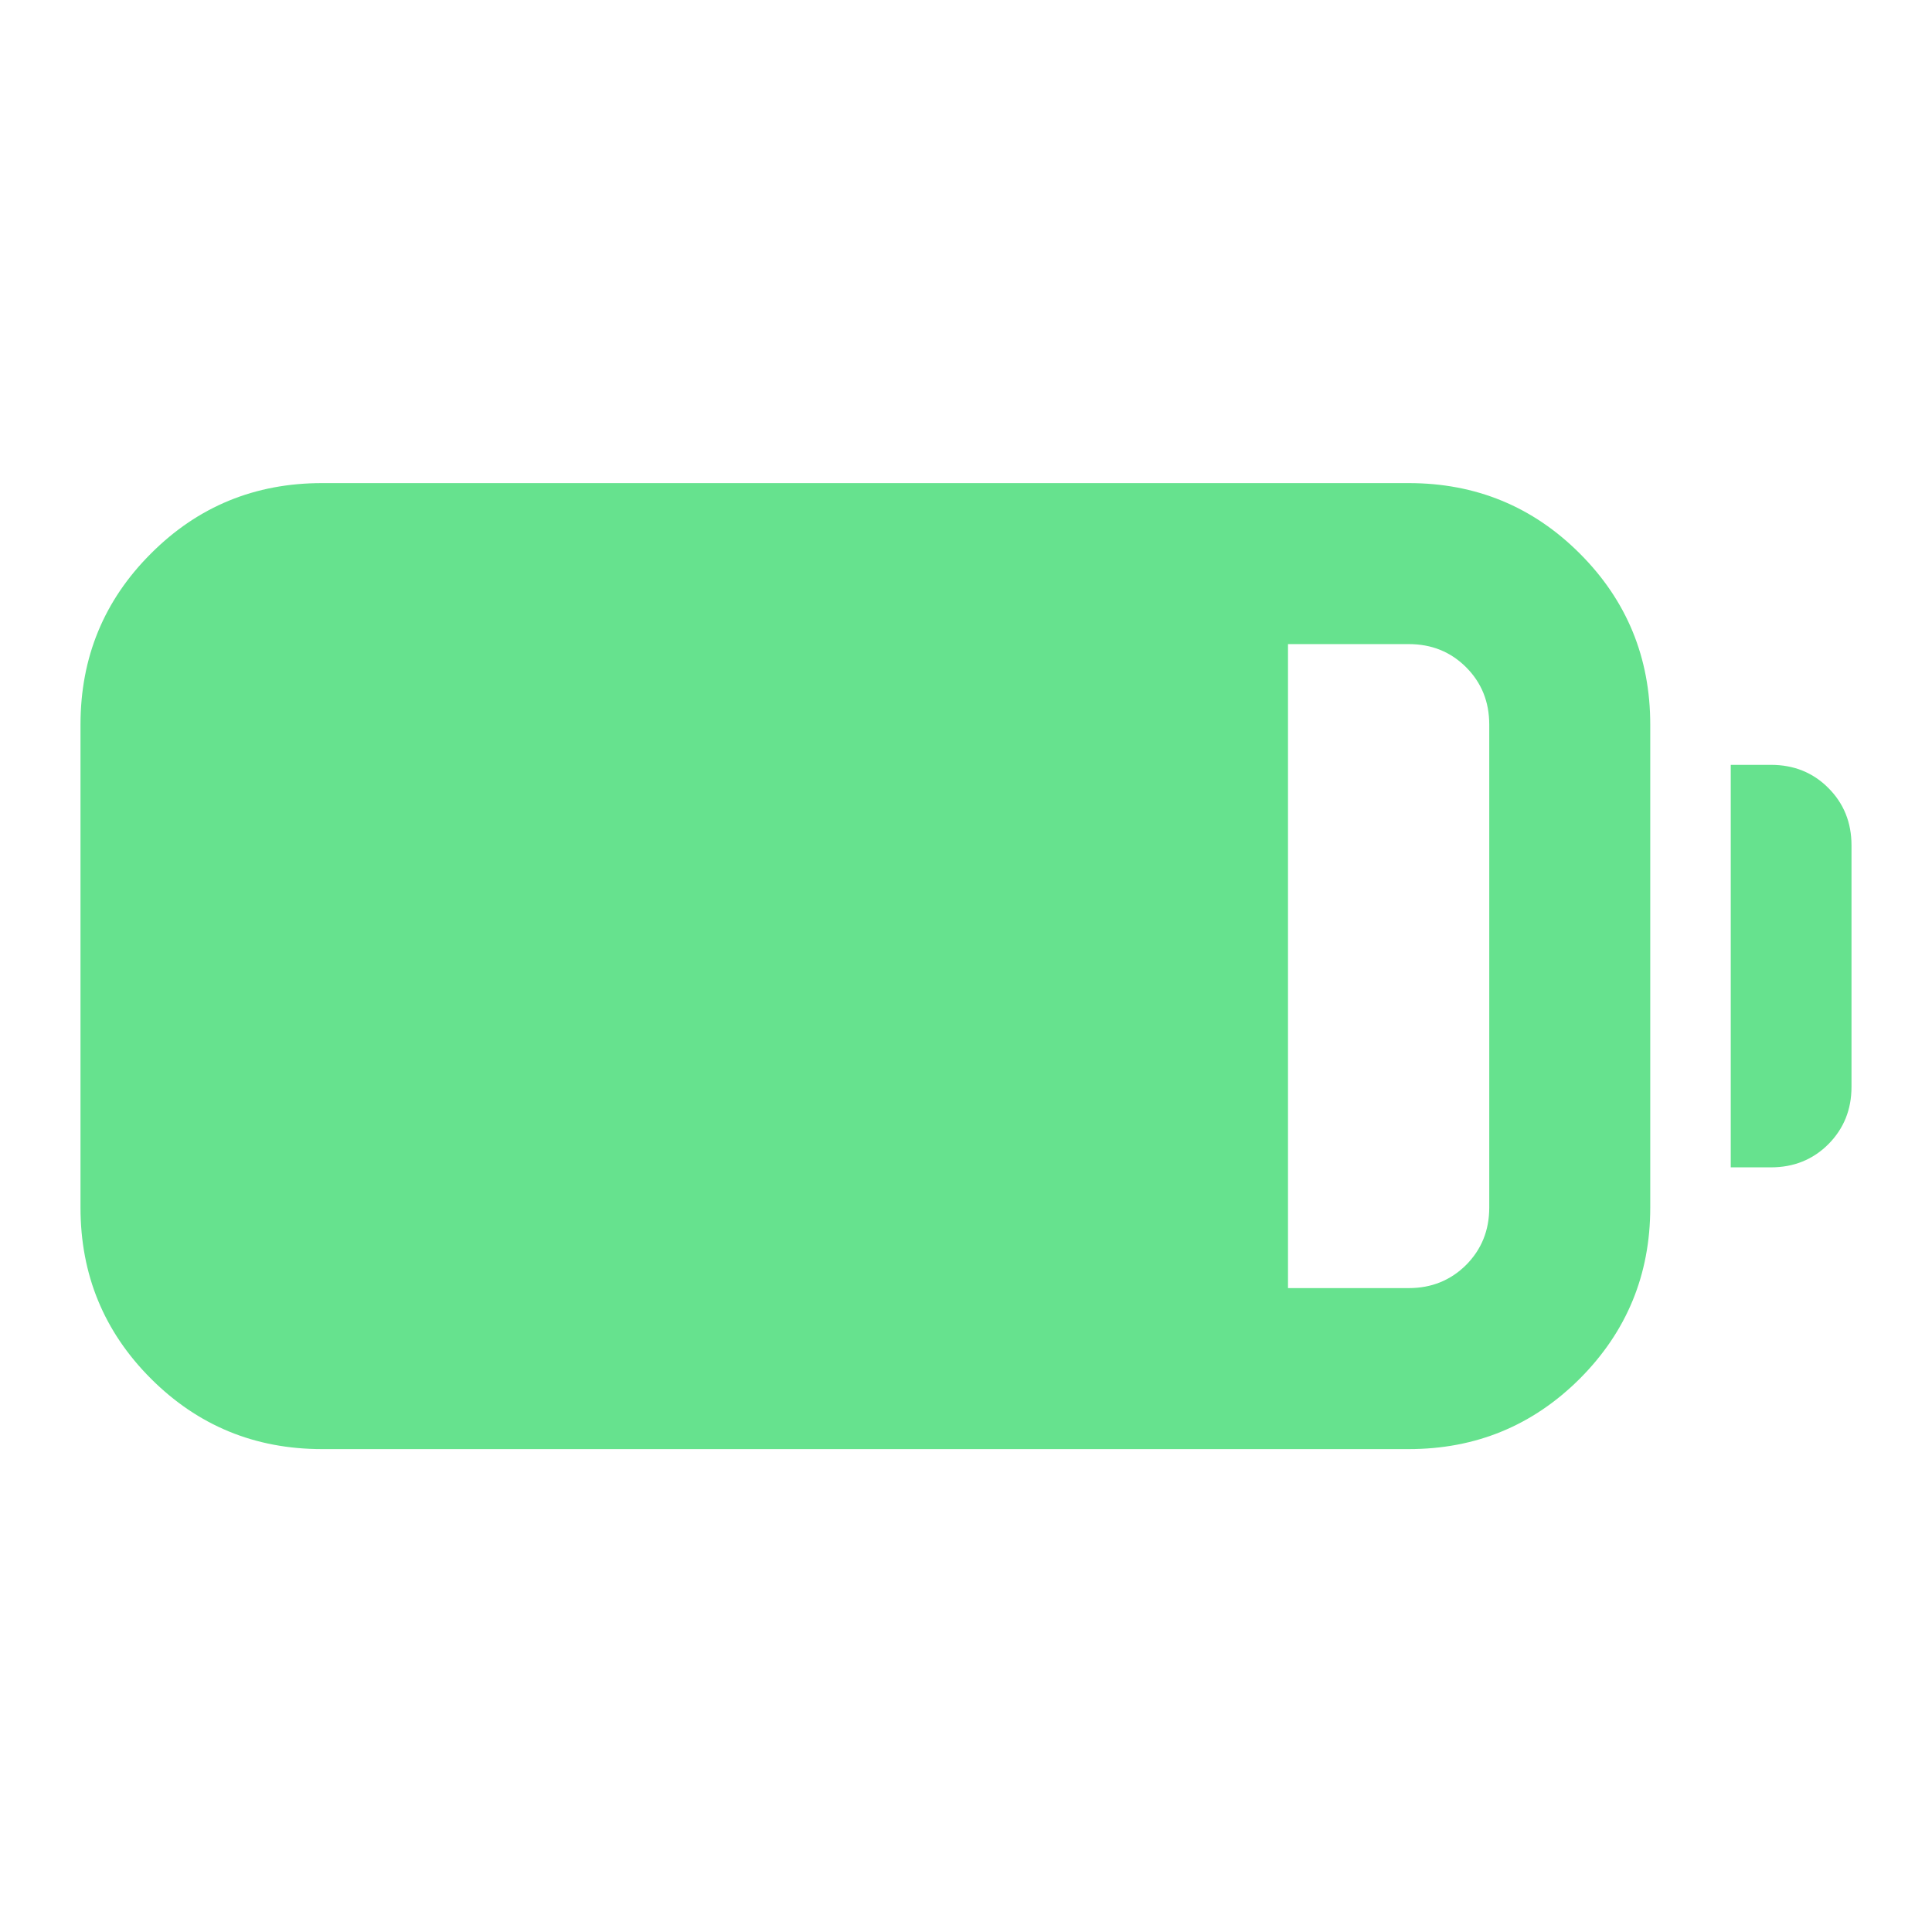
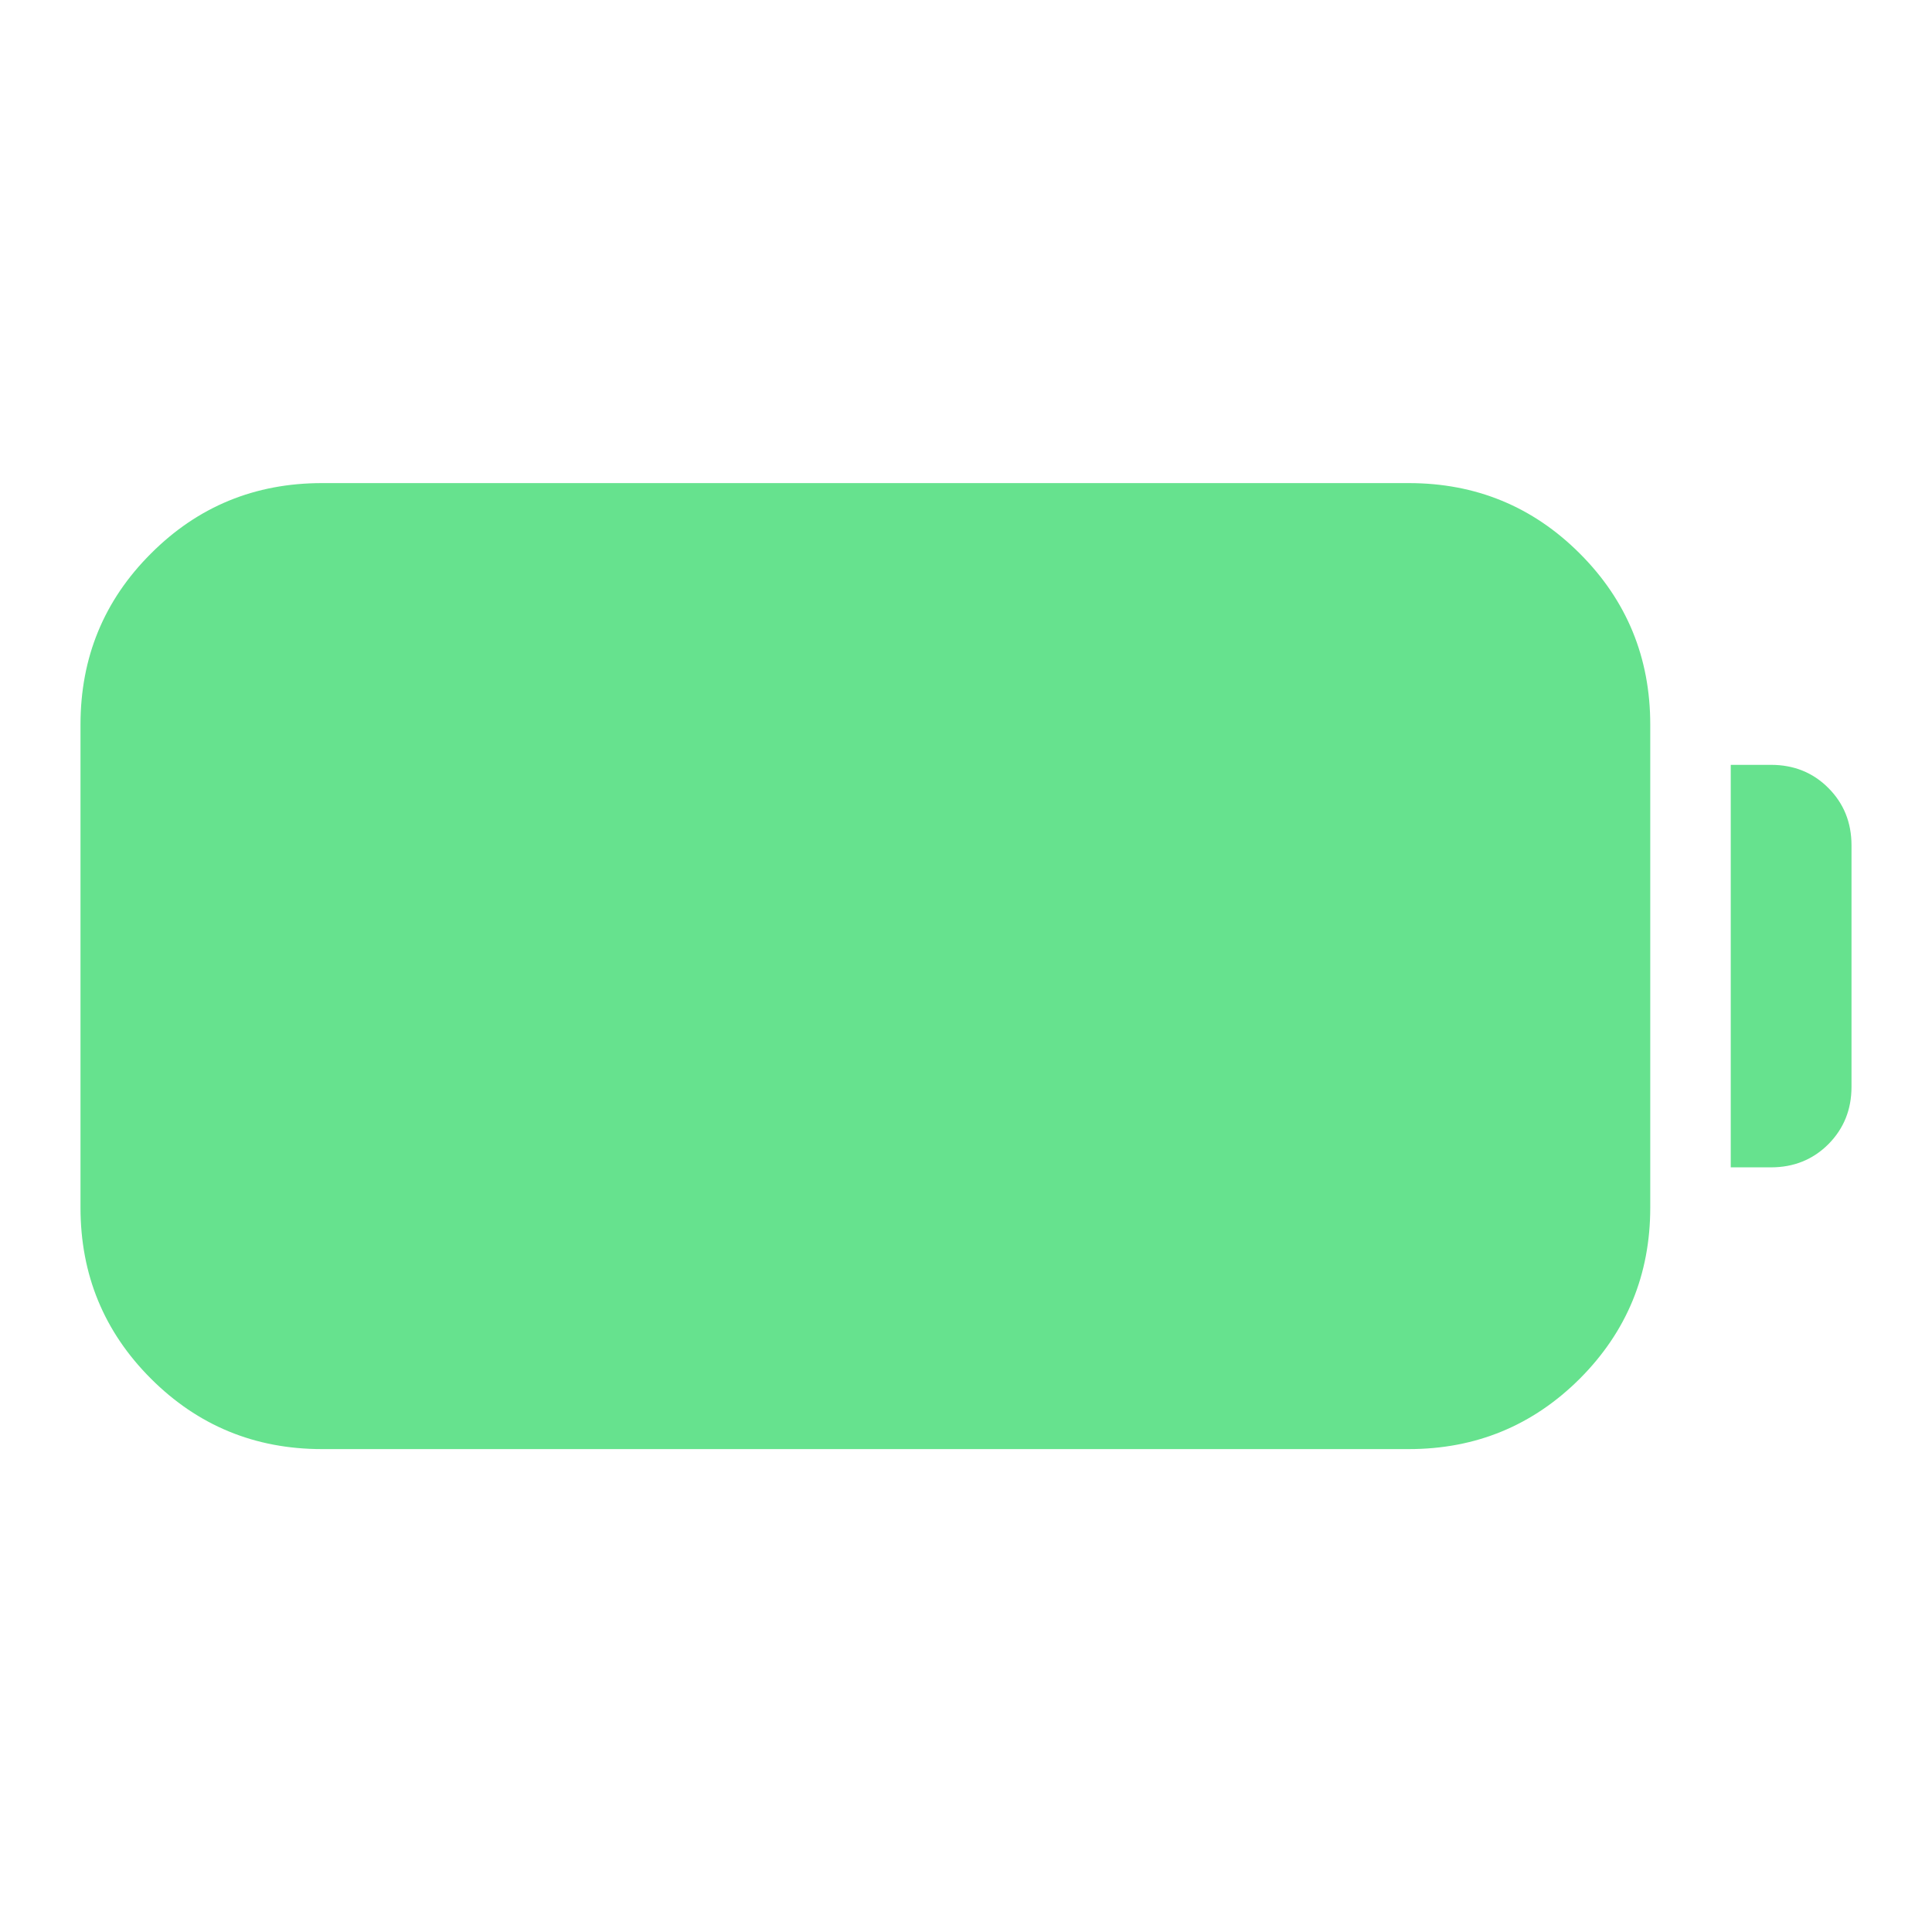
<svg xmlns="http://www.w3.org/2000/svg" preserveAspectRatio="none" overflow="visible" style="display: block;" width="19.2" height="19.2" viewBox="0 0 19.2 19.2" fill="none">
  <g id="Frame">
-     <path id="Vector" d="M3.2 14.401C2.533 14.401 1.966 14.167 1.5 13.701C1.033 13.234 0.8 12.667 0.8 12.001V7.201C0.8 6.534 1.033 5.967 1.5 5.501C1.966 5.034 2.533 4.801 3.2 4.801H14C14.666 4.801 15.233 5.034 15.7 5.501C16.166 5.967 16.4 6.534 16.4 7.201V12.001C16.4 12.667 16.166 13.234 15.7 13.701C15.233 14.167 14.666 14.401 14 14.401H3.2ZM12.8 12.801H14C14.226 12.801 14.416 12.724 14.57 12.571C14.723 12.417 14.8 12.227 14.8 12.001V7.201C14.8 6.974 14.723 6.784 14.57 6.631C14.416 6.477 14.226 6.401 14 6.401H12.8V12.801ZM17.2 11.601V7.601H17.6C17.826 7.601 18.017 7.677 18.17 7.831C18.323 7.984 18.4 8.174 18.4 8.401V10.801C18.4 11.027 18.323 11.217 18.17 11.371C18.017 11.524 17.826 11.601 17.6 11.601H17.2Z" fill="#66E28E" />
+     <path id="Vector" d="M3.2 14.401C2.533 14.401 1.966 14.167 1.5 13.701C1.033 13.234 0.8 12.667 0.8 12.001V7.201C0.8 6.534 1.033 5.967 1.5 5.501C1.966 5.034 2.533 4.801 3.2 4.801H14C14.666 4.801 15.233 5.034 15.7 5.501C16.166 5.967 16.4 6.534 16.4 7.201V12.001C16.4 12.667 16.166 13.234 15.7 13.701C15.233 14.167 14.666 14.401 14 14.401H3.2ZM17.2 11.601V7.601H17.6C17.826 7.601 18.017 7.677 18.17 7.831C18.323 7.984 18.4 8.174 18.4 8.401V10.801C18.4 11.027 18.323 11.217 18.17 11.371C18.017 11.524 17.826 11.601 17.6 11.601H17.2Z" fill="#66E28E" />
  </g>
</svg>
